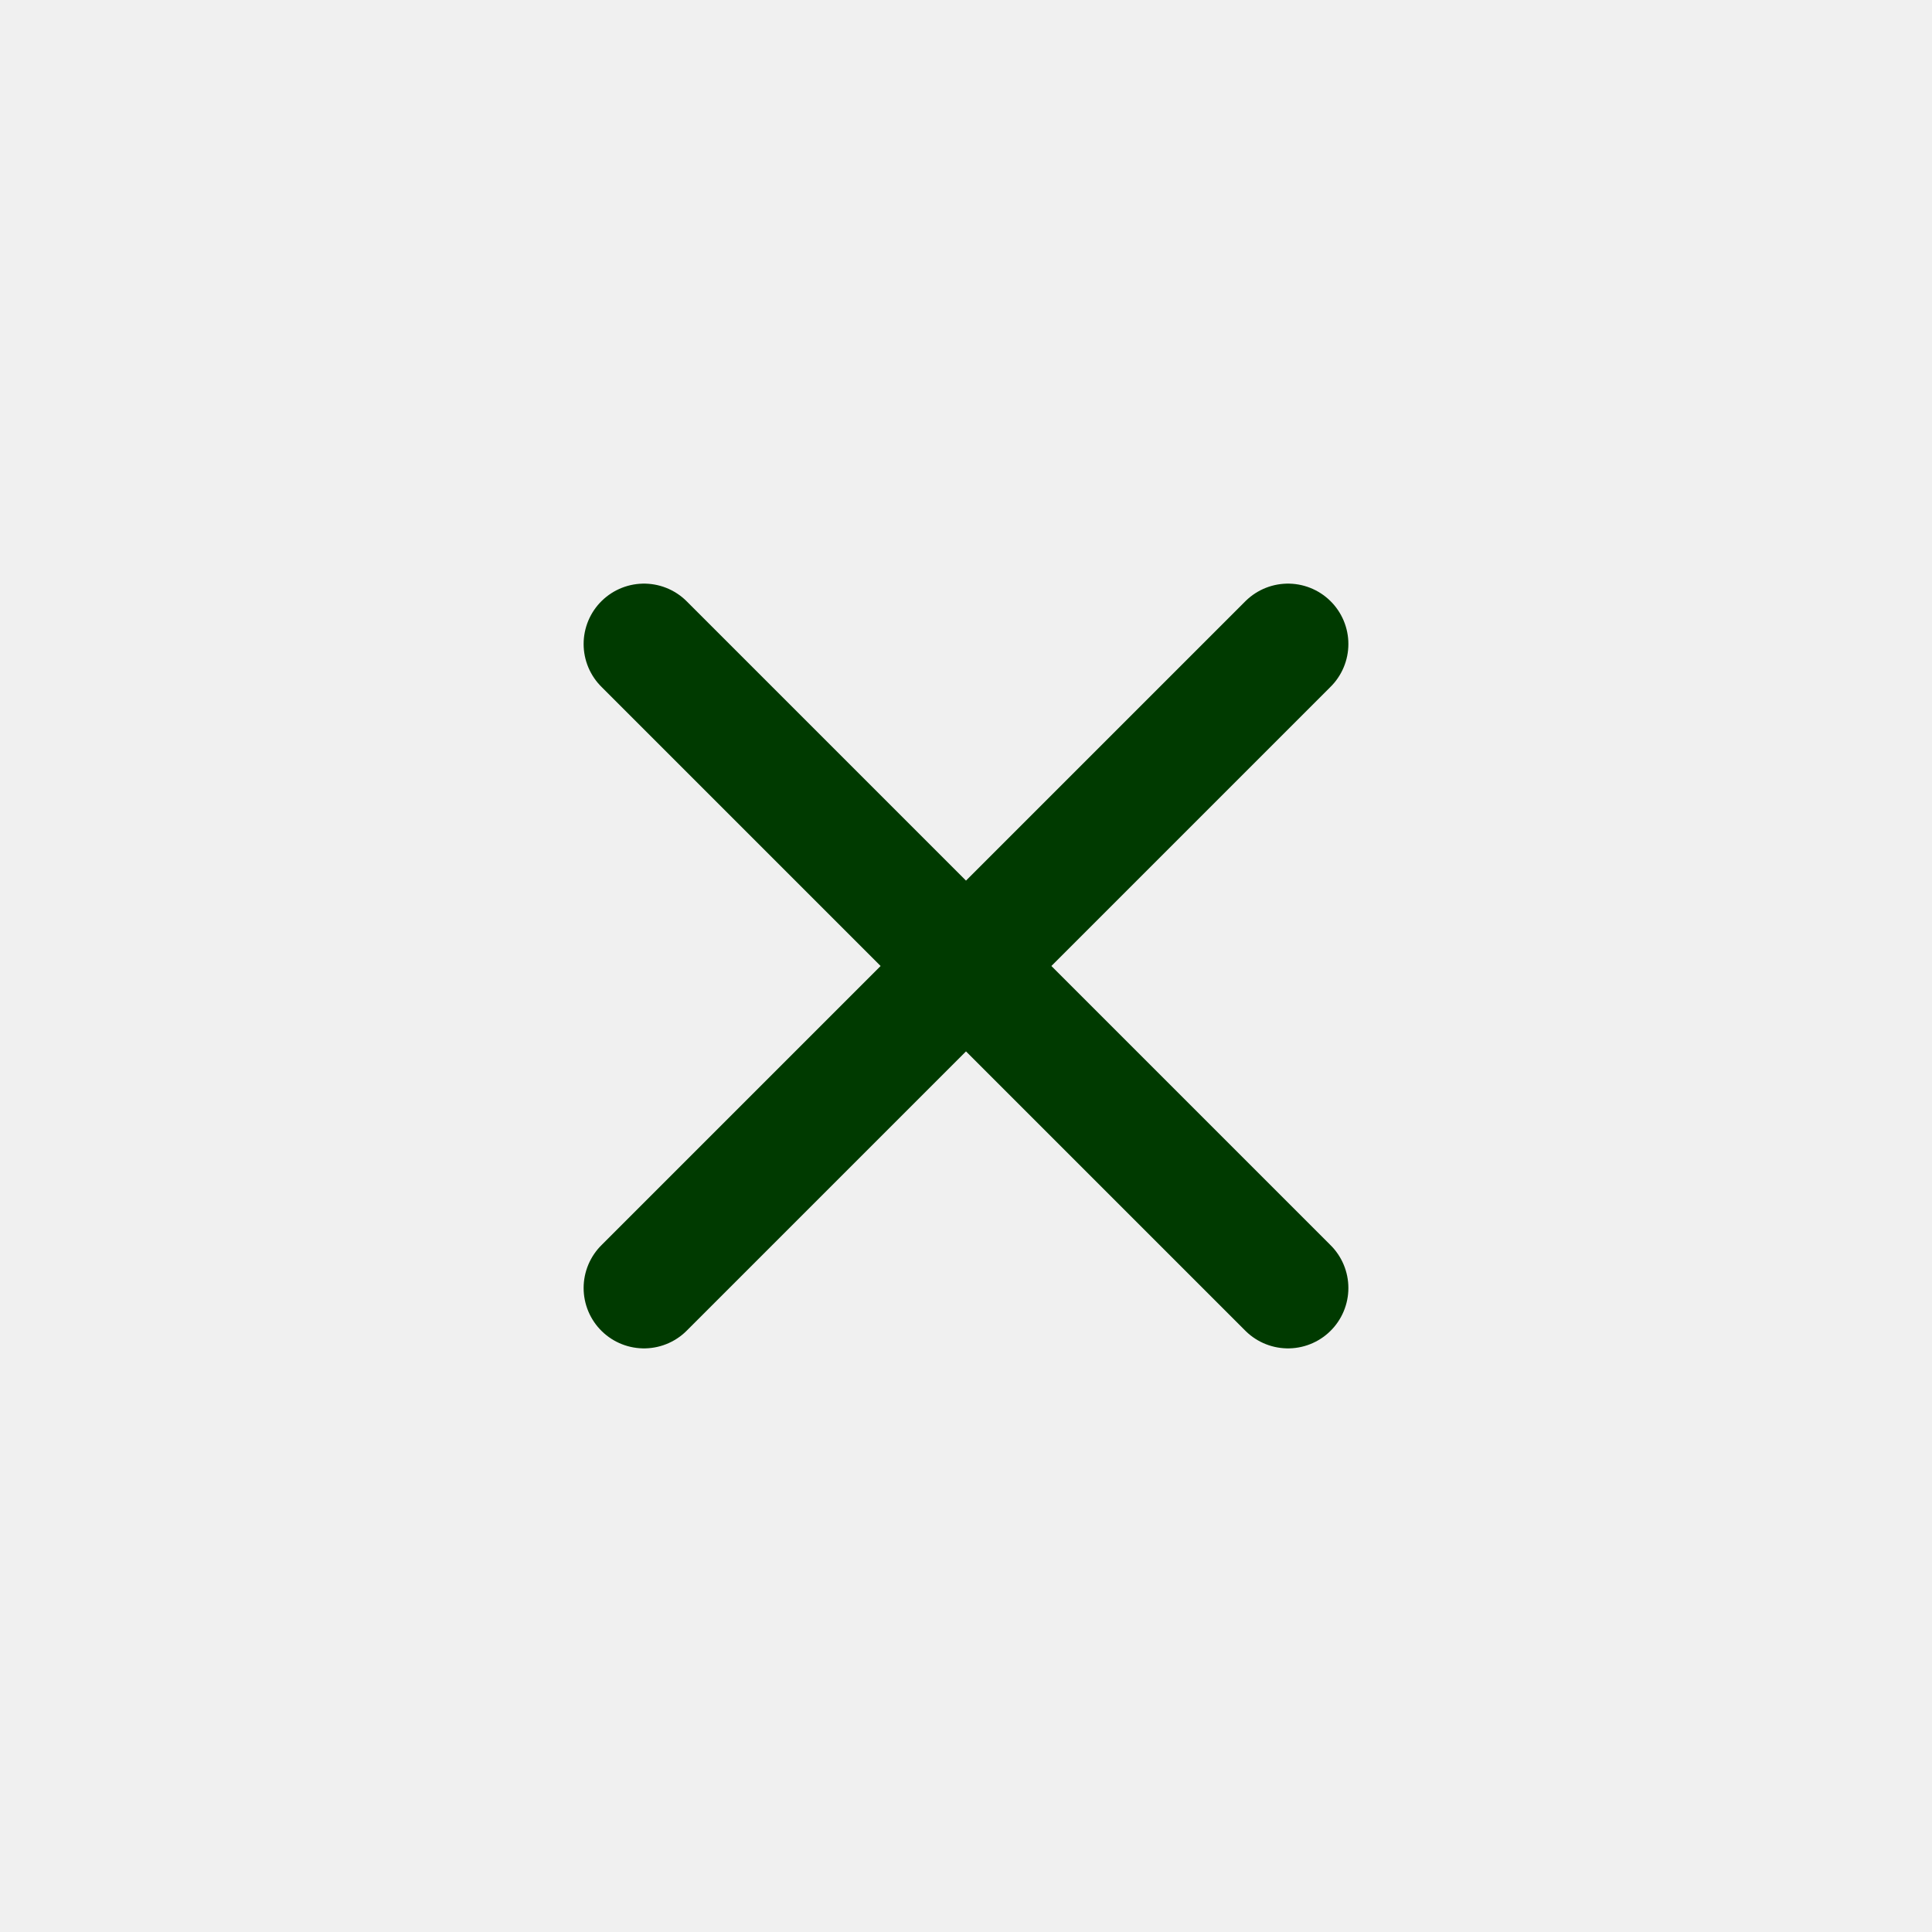
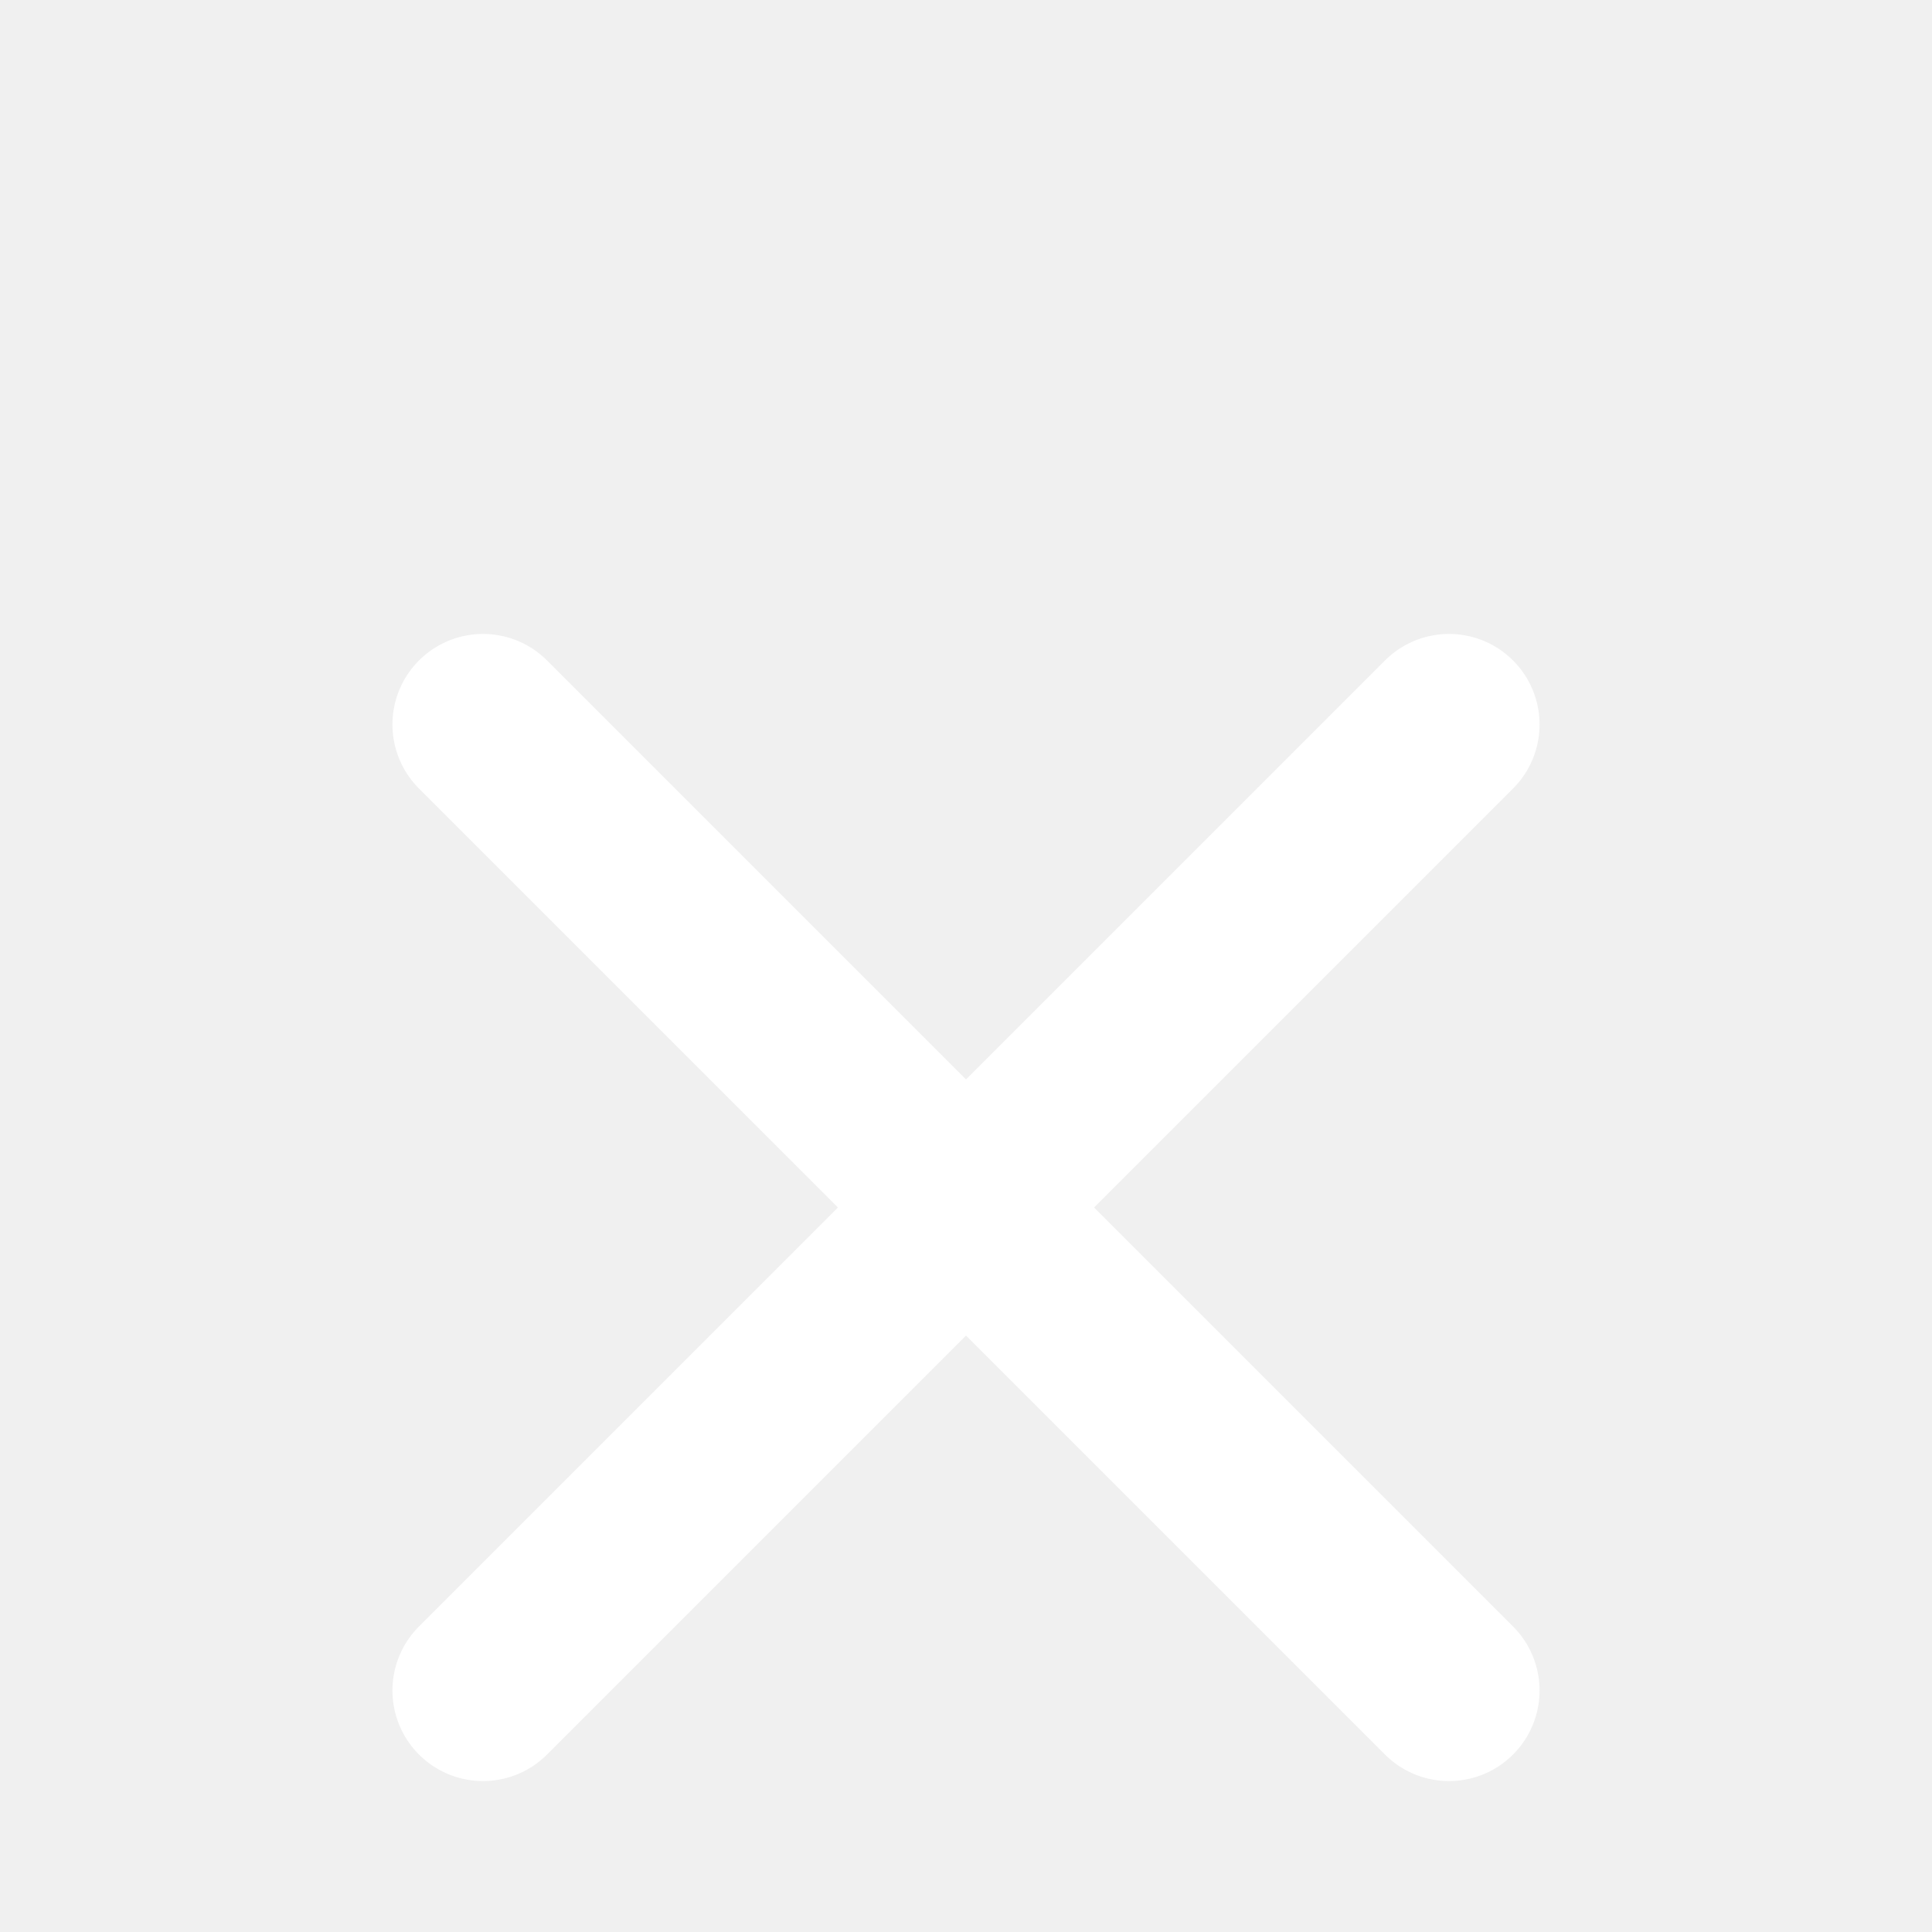
- <svg xmlns="http://www.w3.org/2000/svg" width="800px" height="800px" viewBox="0 0 24 24" fill="none">
-   <path d="M16 8L8 16M8 8L16 16" stroke="#003A00" stroke-width="1.5" stroke-linecap="round" stroke-linejoin="round" />
+ <svg xmlns="http://www.w3.org/2000/svg" width="25" height="25" viewBox="4 2 16 16" fill="none">
+   <path d="M16 8L8 16M8 8L16 16" stroke="#fff" stroke-width="1.5" stroke-linecap="round" stroke-linejoin="round" />
</svg>
